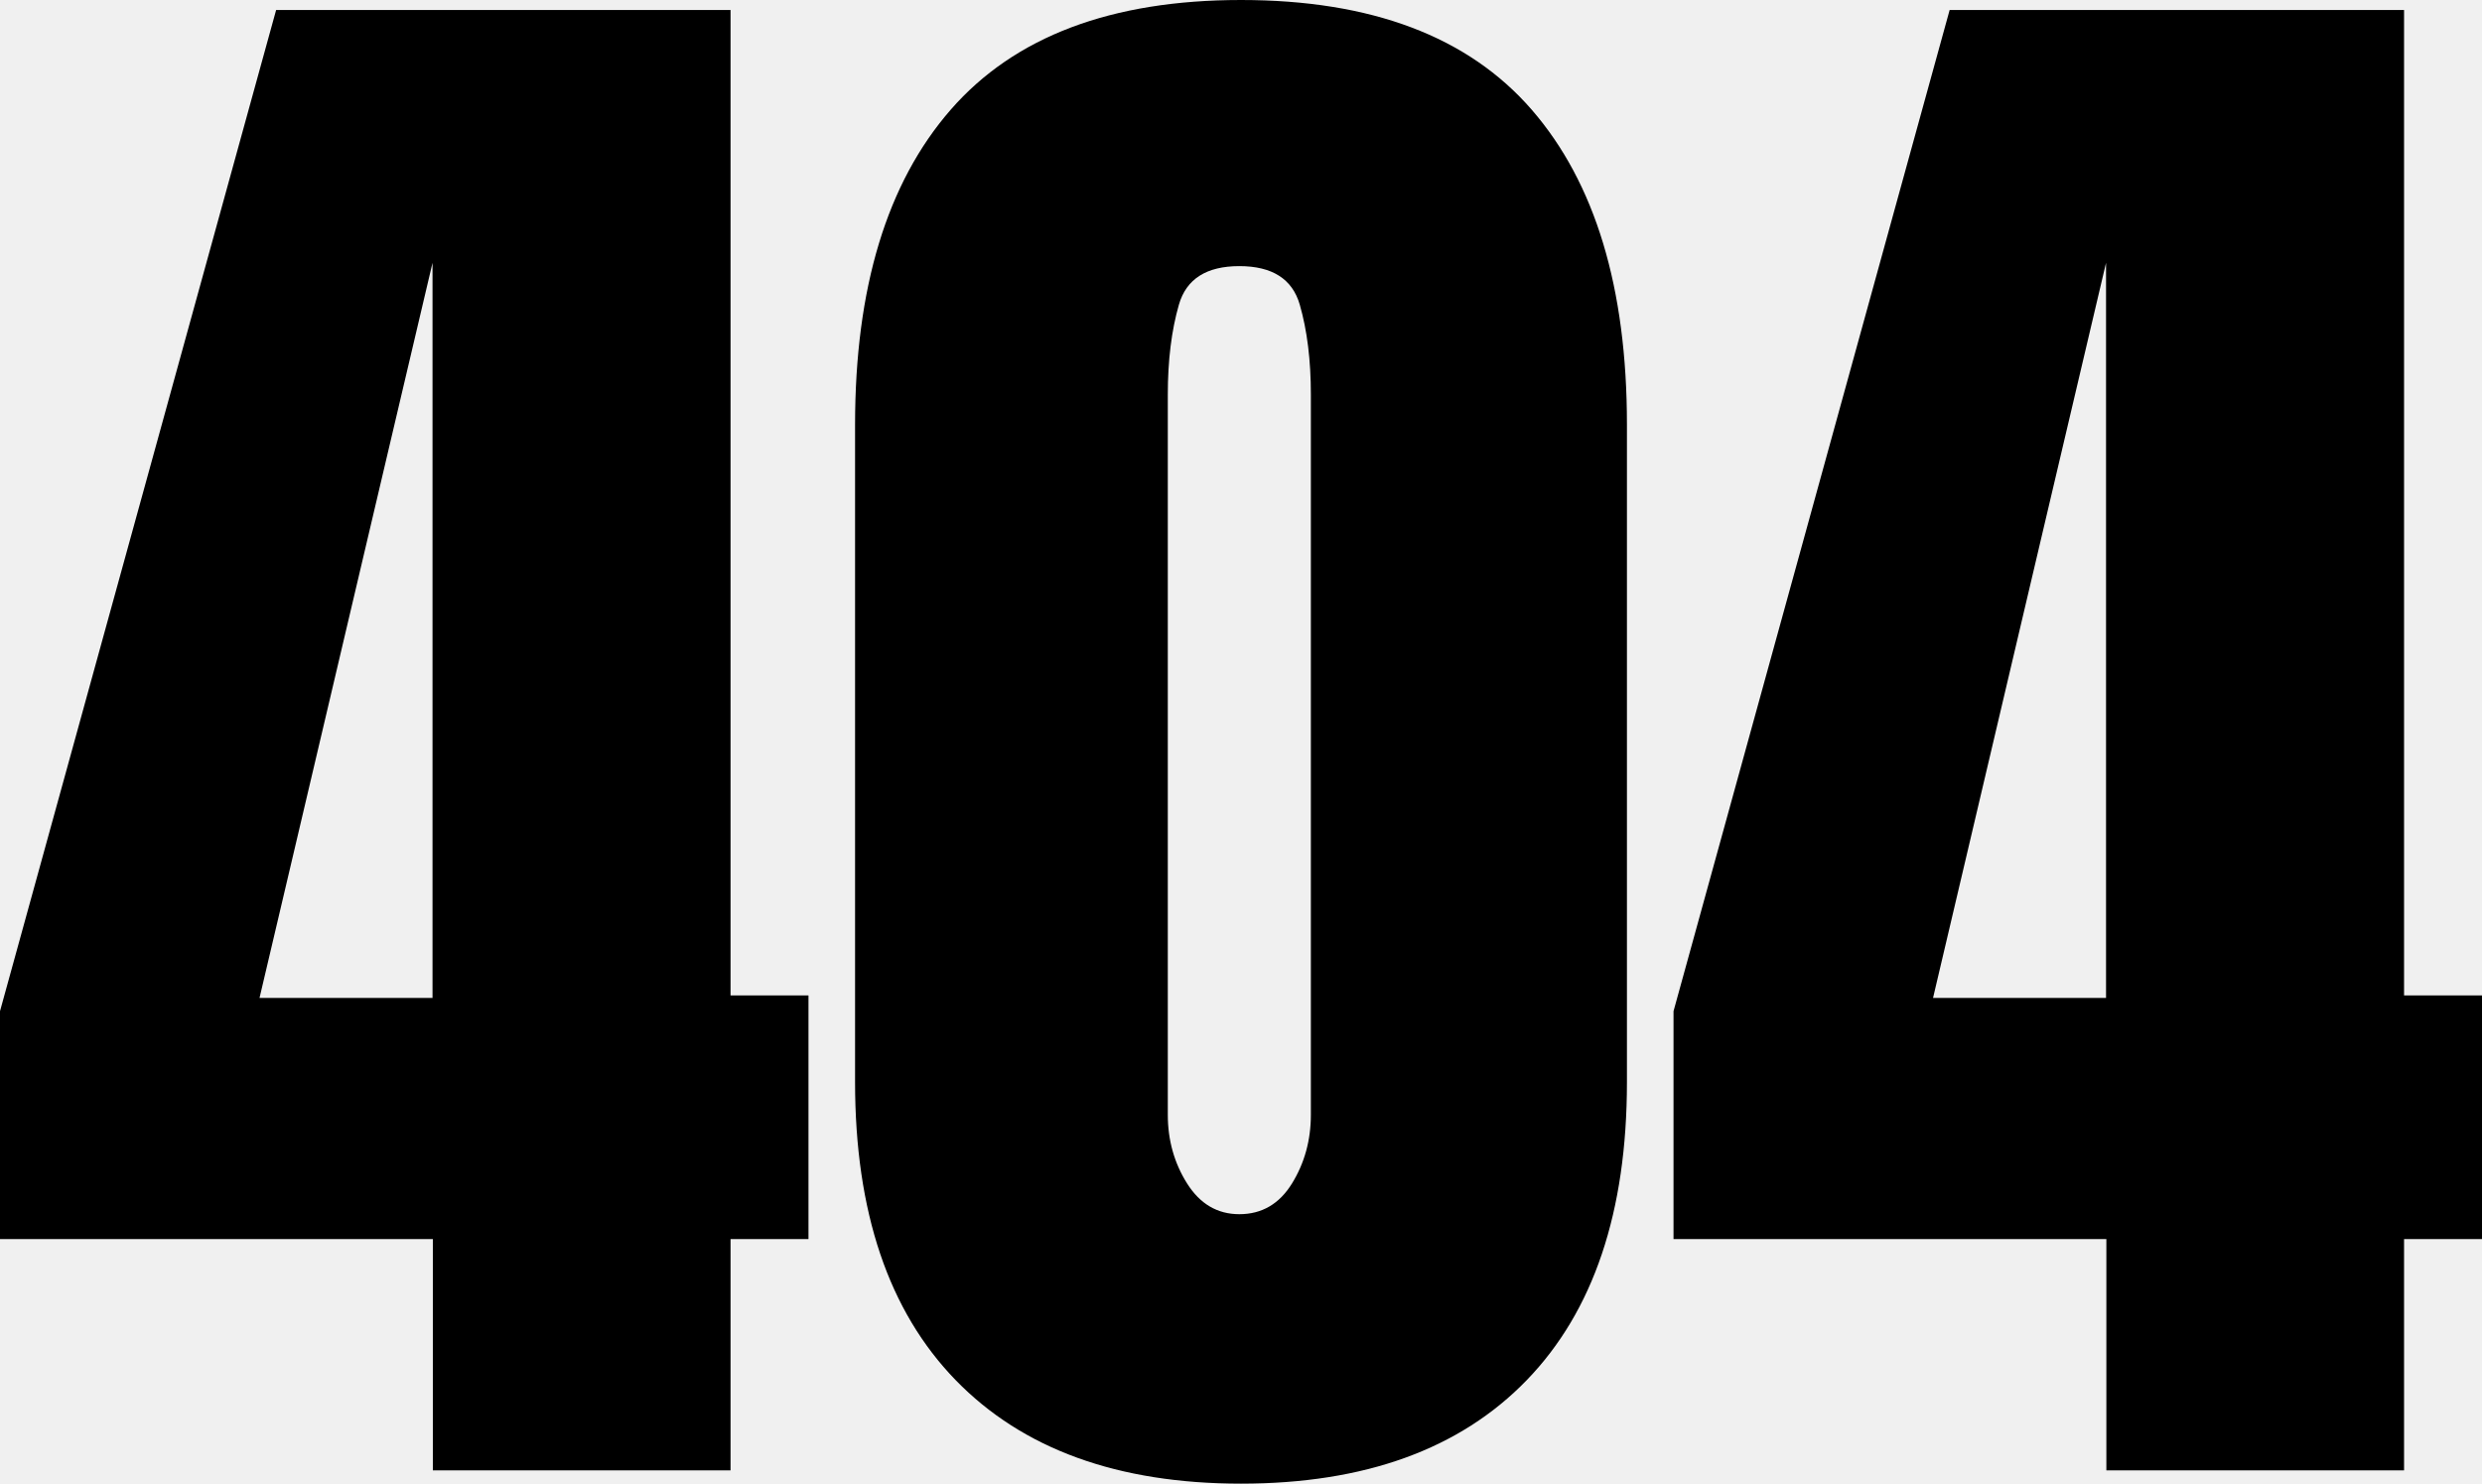
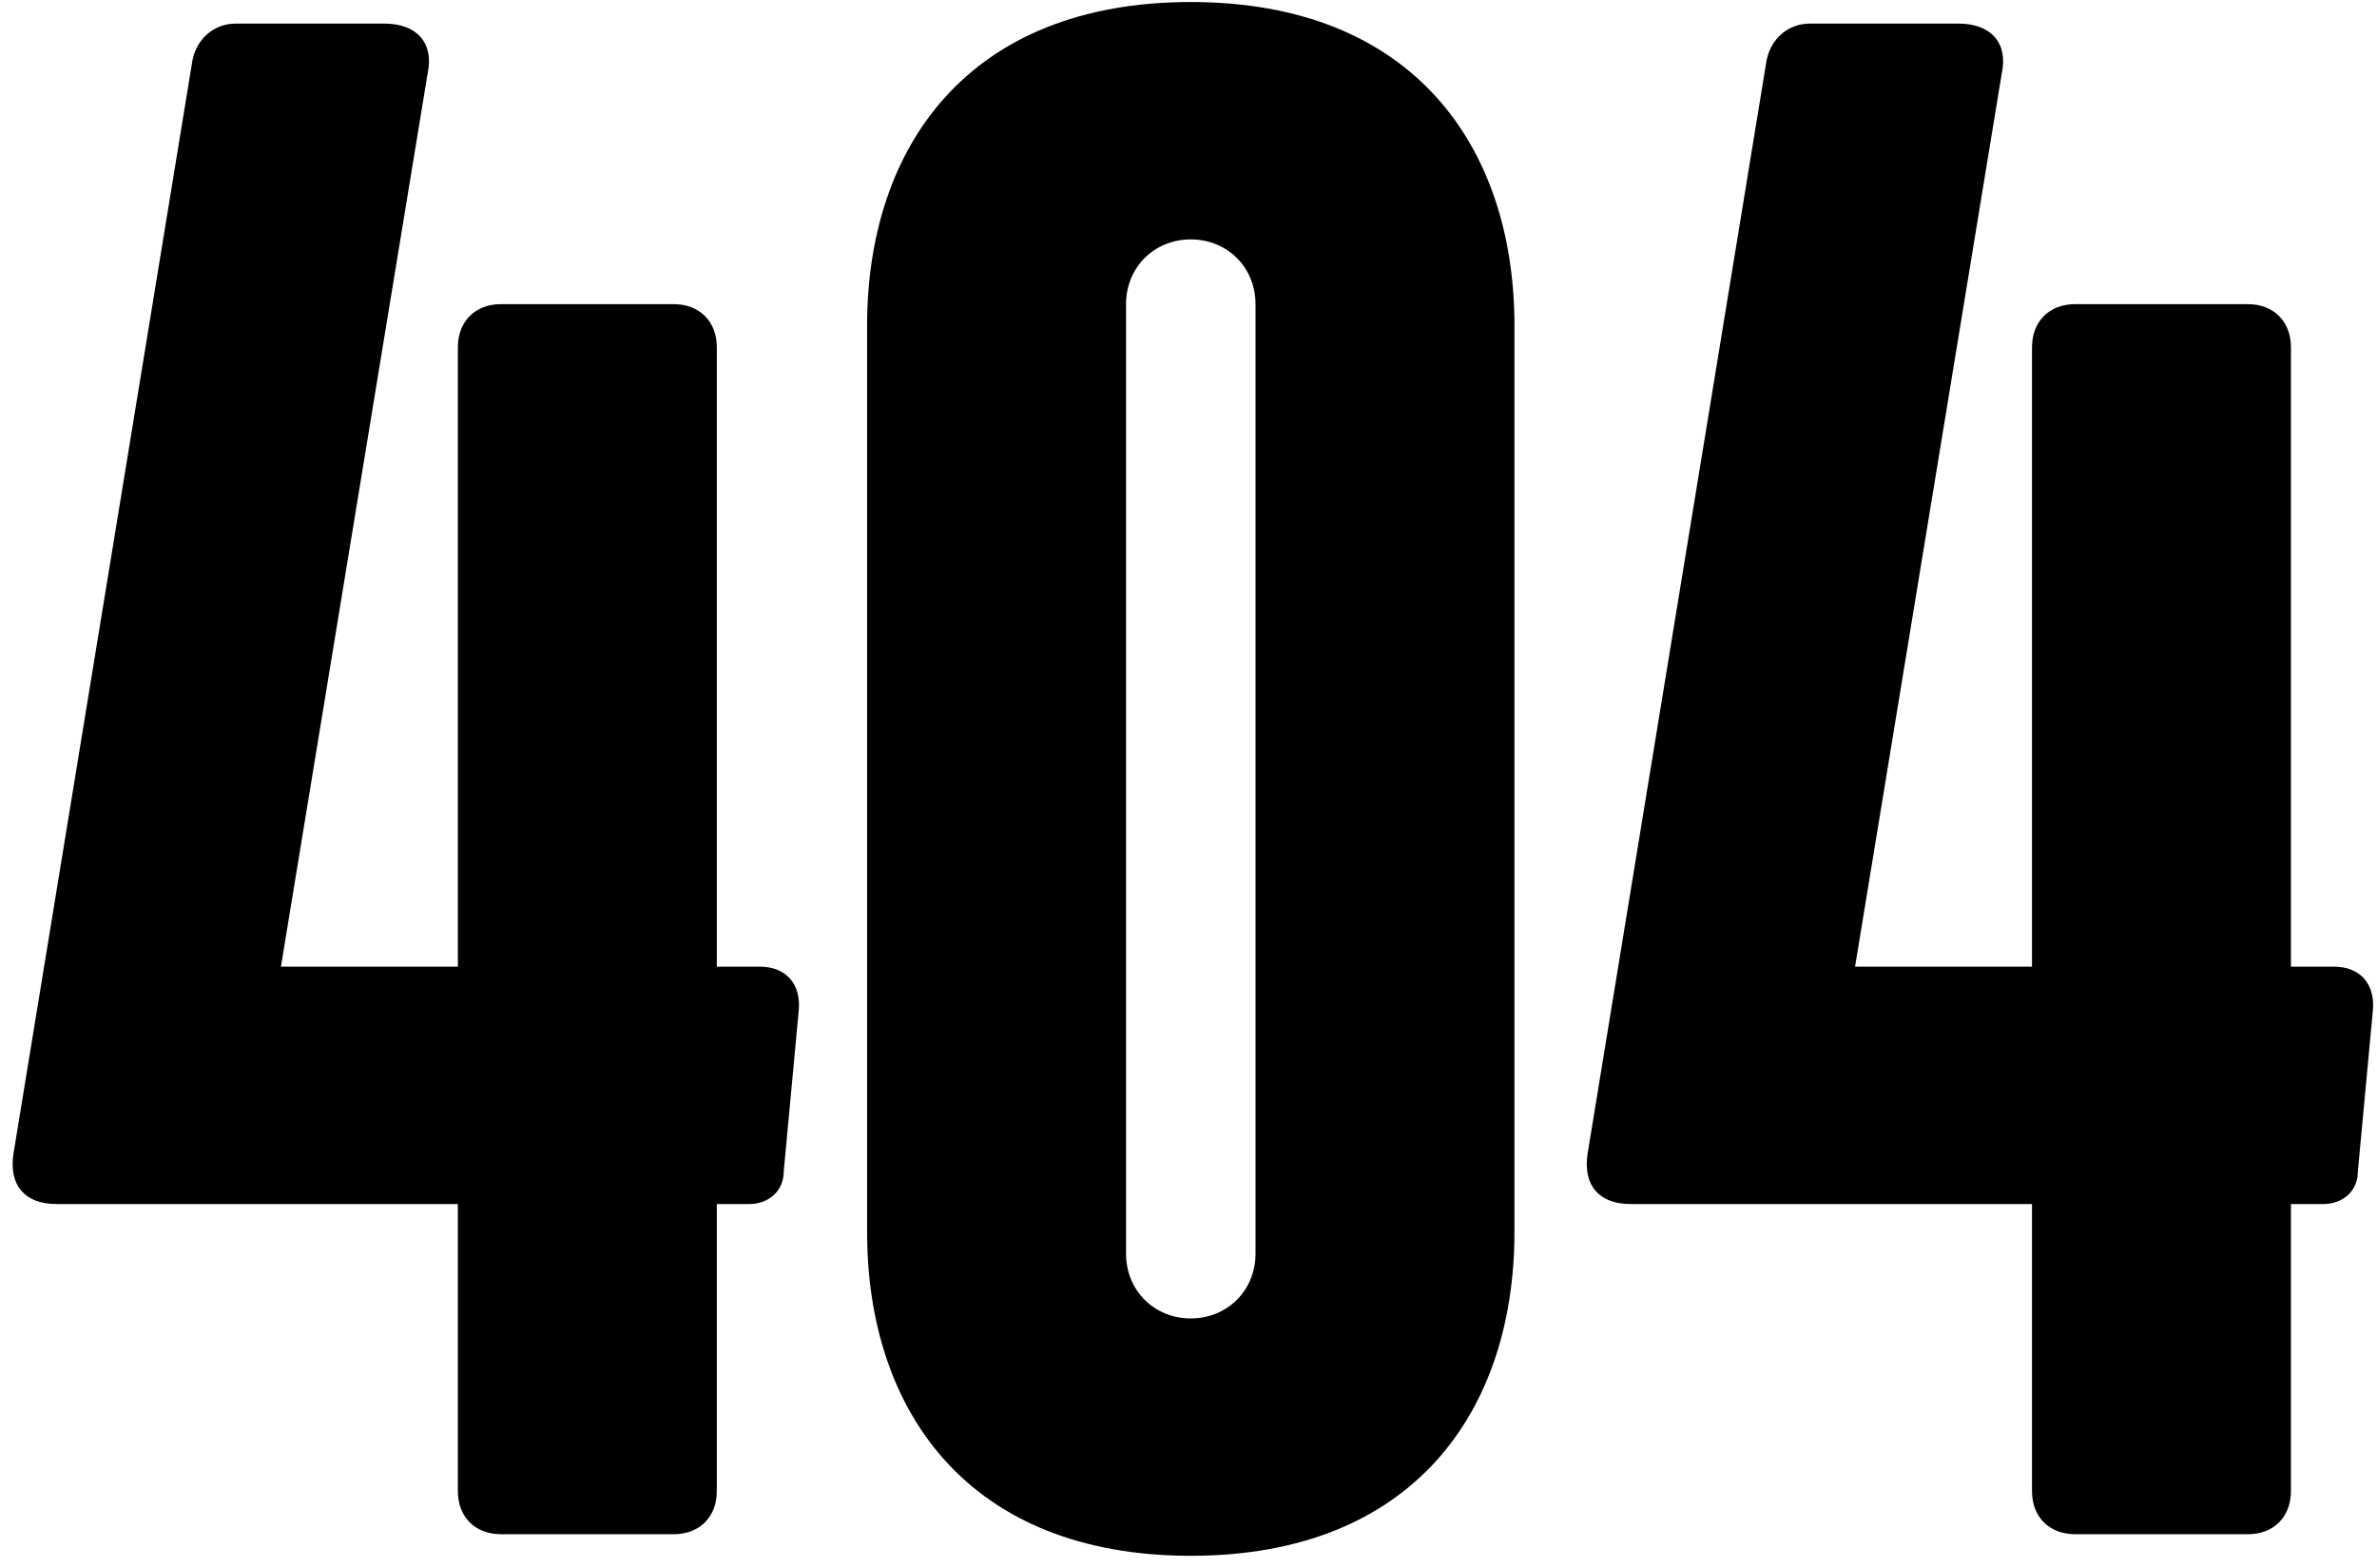
- <svg xmlns="http://www.w3.org/2000/svg" width="746px" height="446px" viewBox="0 0 746 446" version="1.1">
-   <g id="not-found" stroke="none" stroke-width="1" fill="none" fill-rule="evenodd">
-     <path id="not-found" d="M219.572,442 L219.572,372.488 L243,372.488 L243,299.238 L219.572,299.238 L219.572,3 L82.994,3 L0,303.972 L0,372.488 L130.098,372.488 L130.098,442 L219.572,442 Z M130,300 L78,300 L130,79 L130,300 Z M373,446 C410.173,446 438.8,435.63 458.88,414.89 C478.96,394.149 489,364.283 489,325.291 L489,325.291 L489,127.677 C489,86.529 479.458,54.962 460.373,32.977 C441.289,10.992 412.165,0 373,0 C334.001,0 304.918,10.992 285.751,32.977 C266.584,54.962 257,86.529 257,127.677 L257,127.677 L257,325.291 C257,364.283 267.082,394.149 287.245,414.89 C307.408,435.63 335.993,446 373,446 Z M372.5,365 C365.91,365 360.679,361.927 356.807,355.782 C352.936,349.637 351,342.745 351,335.105 L351,335.105 L351,118.615 C351,108.317 352.112,99.307 354.336,91.584 C356.56,83.861 362.615,80 372.5,80 C382.385,80 388.44,83.861 390.664,91.584 C392.888,99.307 394,108.317 394,118.615 L394,118.615 L394,335.105 C394,342.745 392.105,349.637 388.316,355.782 C384.527,361.927 379.255,365 372.5,365 Z M722.572,442 L722.572,372.488 L746,372.488 L746,299.238 L722.572,299.238 L722.572,3 L585.994,3 L503,303.972 L503,372.488 L633.098,372.488 L633.098,442 L722.572,442 Z M633,300 L581,300 L633,79 L633,300 Z" fill="#000000" fill-rule="nonzero" />
-   </g>
+ <svg xmlns="http://www.w3.org/2000/svg" width="141" height="93" viewBox="0 0 141 93" fill="none">
+   <rect width="3512" height="387" transform="translate(-3319 -62)" fill="white" />
+   <path d="M29.72 91C28.184 91 27.16 89.976 27.16 88.44V71.416H3.352C1.432 71.416 0.536 70.264 0.792 68.472L11.416 3.576C11.672 2.296 12.696 1.4 13.976 1.4H22.808C24.728 1.4 25.752 2.552 25.368 4.344L16.664 57.336H27.16V20.6C27.16 19.064 28.184 18.04 29.72 18.04H39.96C41.496 18.04 42.52 19.064 42.52 20.6V57.336H45.08C46.616 57.336 47.512 58.36 47.384 59.896L46.488 69.496C46.488 70.648 45.592 71.416 44.44 71.416H42.52V88.44C42.52 89.976 41.496 91 39.96 91H29.72Z" fill="black" />
+   <path d="M70.635 0.12C83.819 0.12 89.835 8.696 89.835 19.32V73.08C89.835 83.704 83.819 92.28 70.635 92.28C57.451 92.28 51.435 83.704 51.435 73.08V19.32C51.435 8.696 57.451 0.12 70.635 0.12ZM74.475 74.36V18.04C74.475 15.864 72.811 14.2 70.635 14.2C68.459 14.2 66.795 15.864 66.795 18.04V74.36C66.795 76.536 68.459 78.2 70.635 78.2C72.811 78.2 74.475 76.536 74.475 74.36Z" fill="black" />
+   <path d="M123.095 91C121.559 91 120.535 89.976 120.535 88.44V71.416H96.727C94.807 71.416 93.911 70.264 94.167 68.472L104.791 3.576C105.047 2.296 106.071 1.4 107.351 1.4H116.183C118.103 1.4 119.127 2.552 118.743 4.344L110.039 57.336H120.535V20.6C120.535 19.064 121.559 18.04 123.095 18.04H133.335C134.871 18.04 135.895 19.064 135.895 20.6V57.336H138.455C139.991 57.336 140.887 58.36 140.759 59.896L139.863 69.496C139.863 70.648 138.967 71.416 137.815 71.416H135.895V88.44C135.895 89.976 134.871 91 133.335 91H123.095Z" fill="black" />
</svg>
